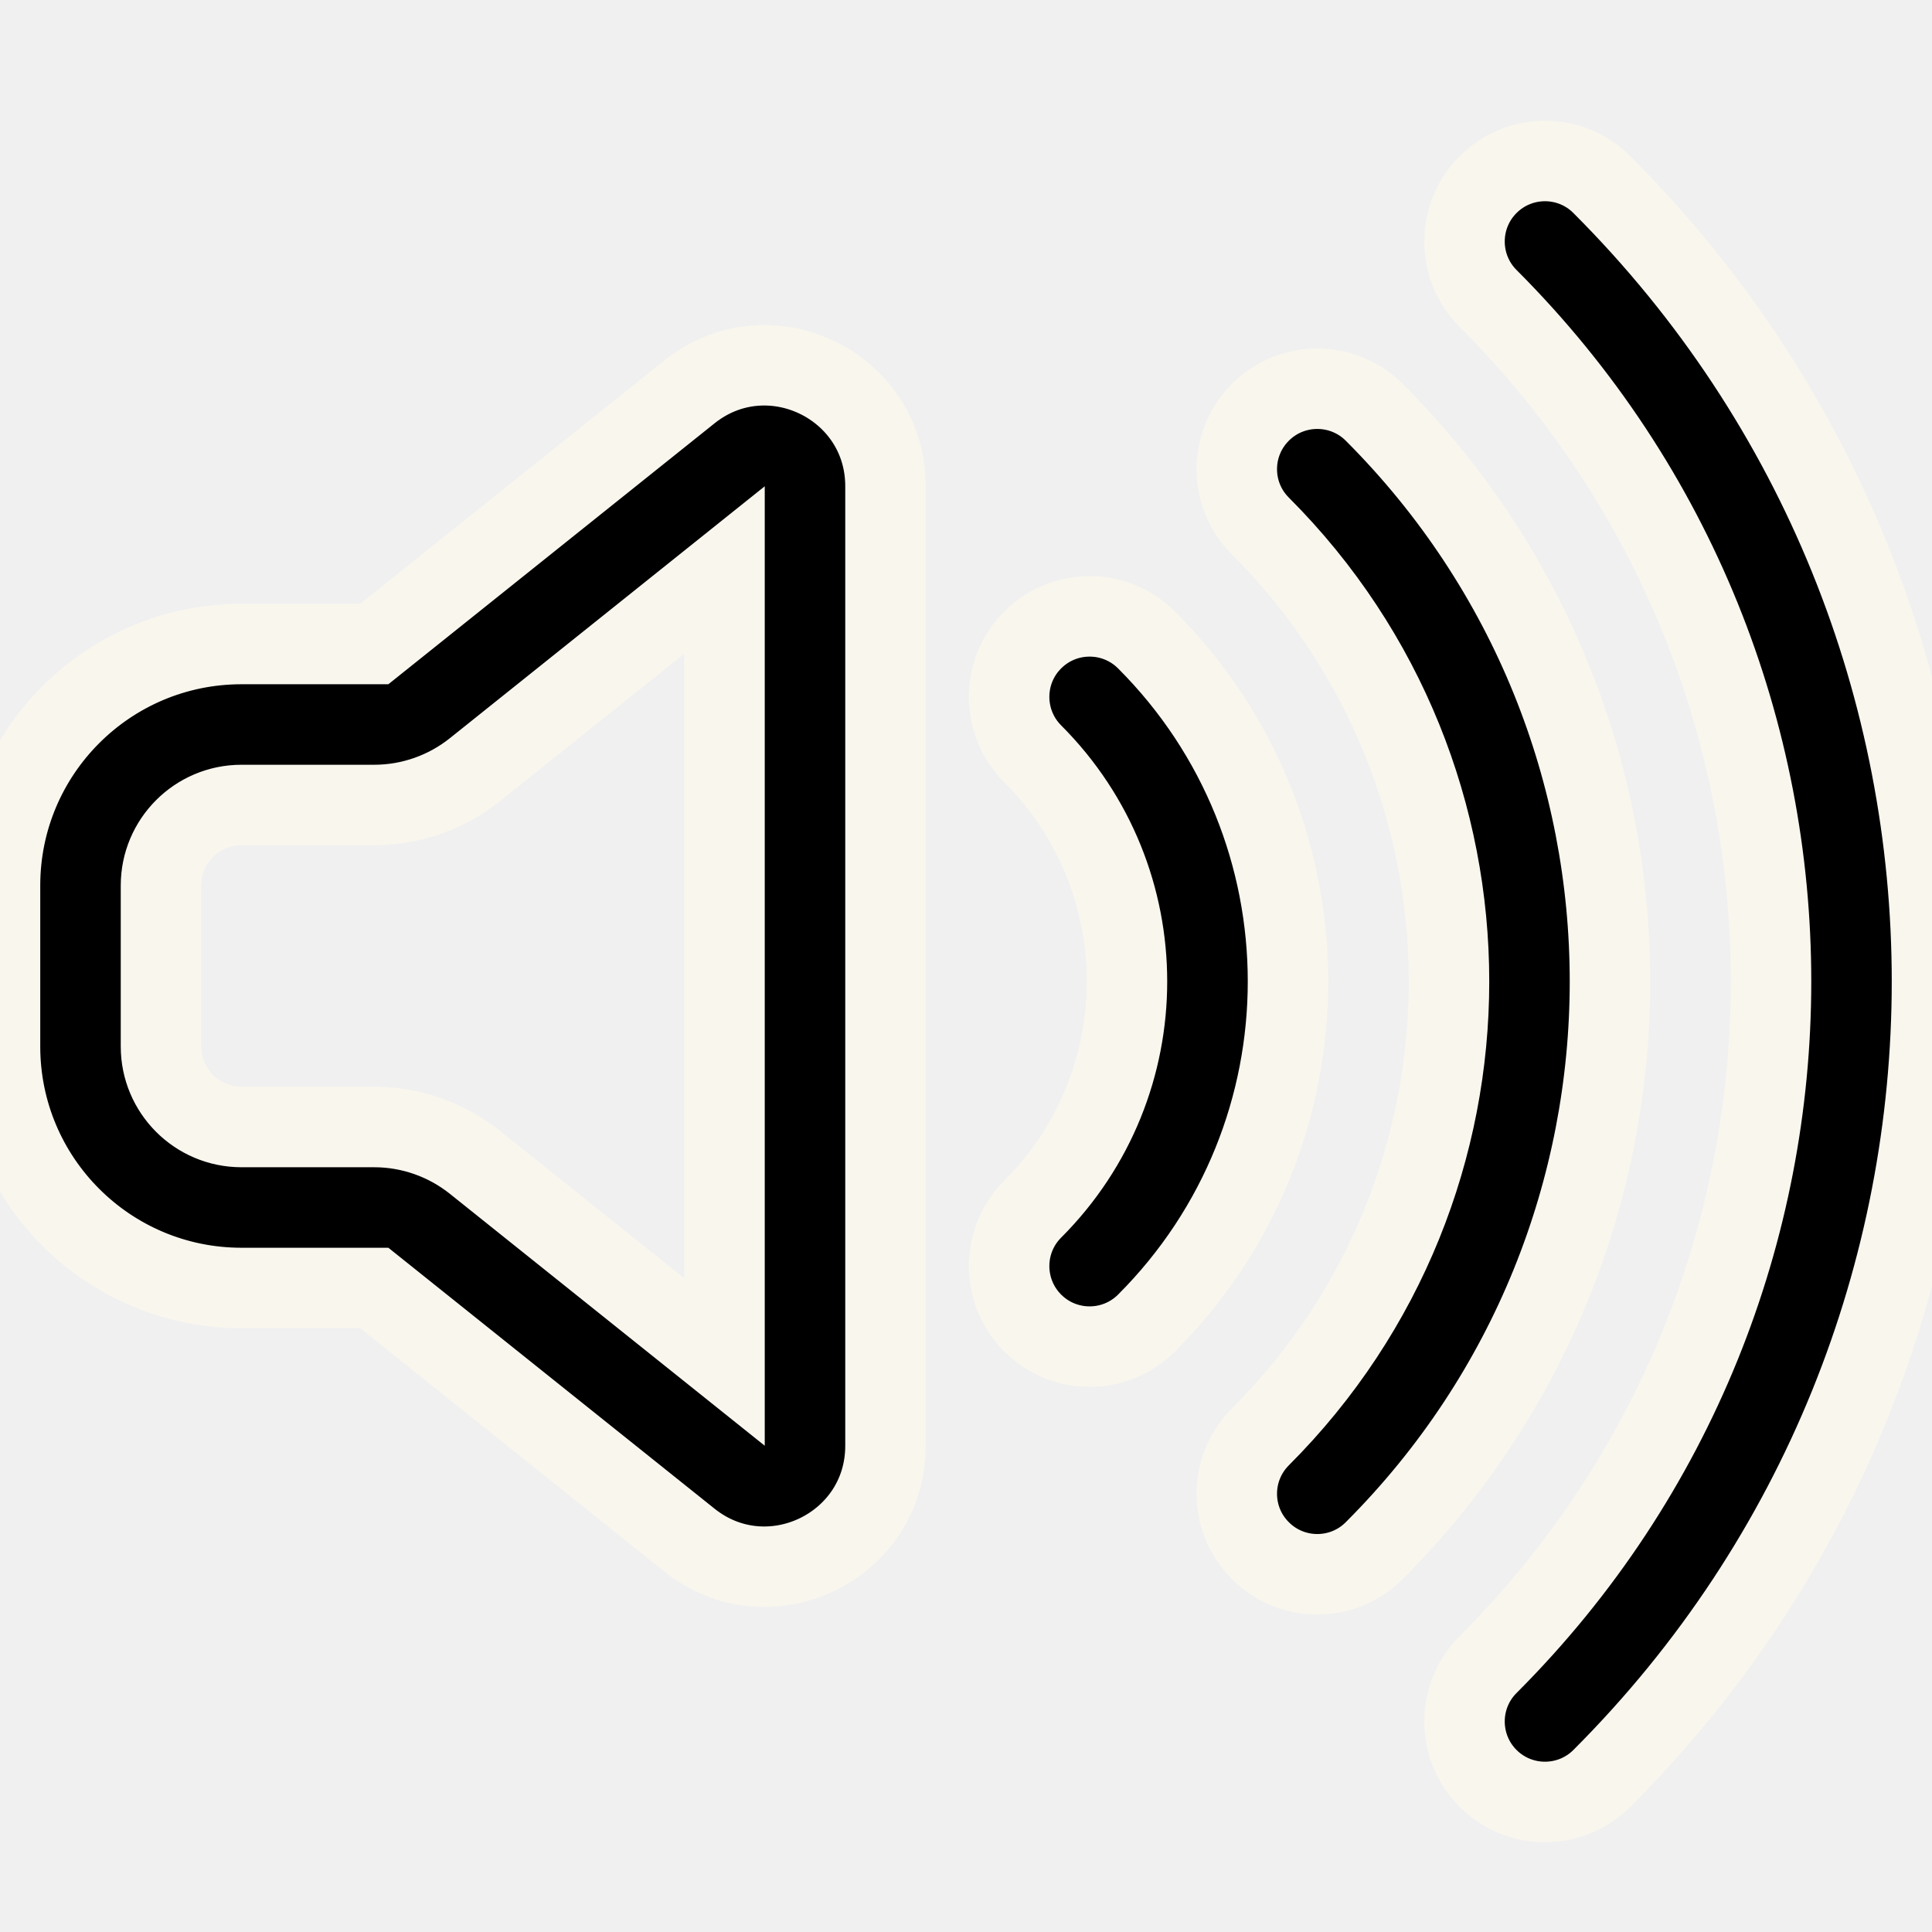
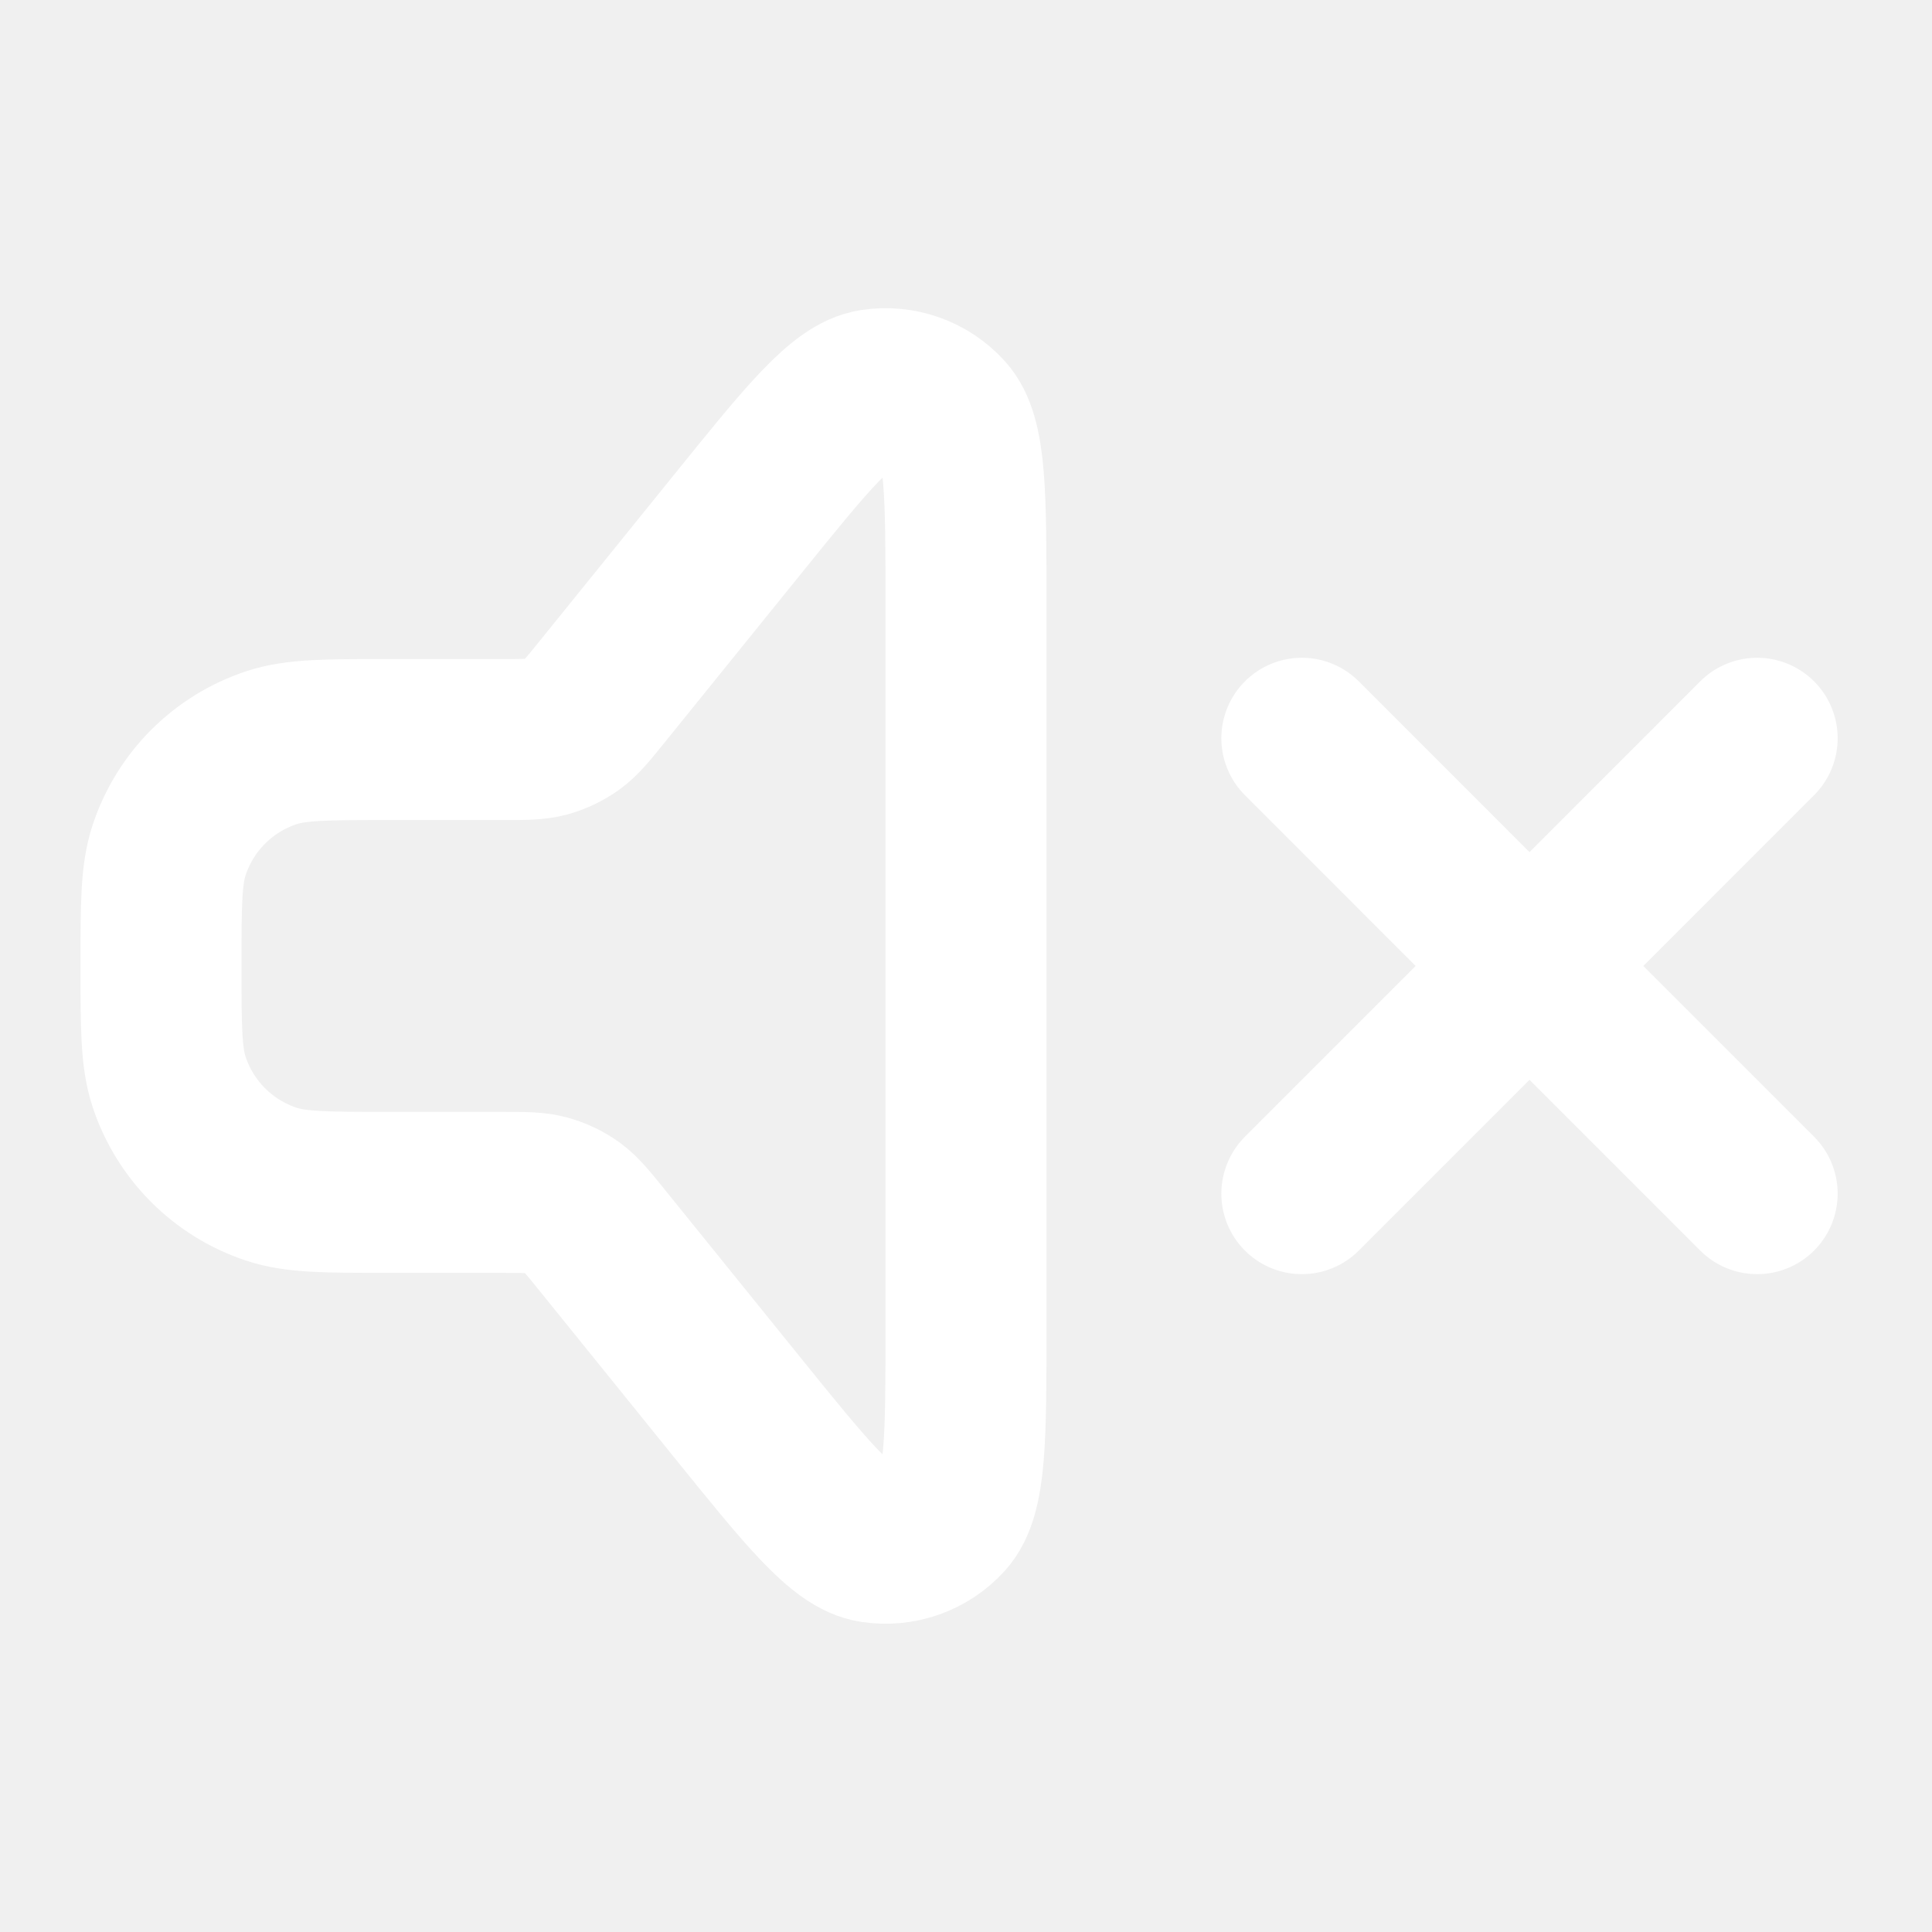
- <svg xmlns="http://www.w3.org/2000/svg" width="800px" height="800px" viewBox="0 0 24 24" fill="none" stroke="#F9F6EE">
-   <path fill-rule="evenodd" clip-rule="evenodd" d="M18.485 2.293C18.876 1.902 19.509 1.902 19.899 2.293C25.367 7.76 25.367 16.625 19.899 22.092C19.509 22.482 18.876 22.482 18.485 22.092C18.095 21.701 18.095 21.068 18.485 20.678C23.172 15.991 23.172 8.393 18.485 3.707C18.095 3.317 18.095 2.683 18.485 2.293ZM17.071 5.121C16.681 4.731 16.047 4.731 15.657 5.121C15.266 5.512 15.266 6.145 15.657 6.535C18.781 9.66 18.781 14.725 15.657 17.849C15.266 18.24 15.266 18.873 15.657 19.263C16.047 19.654 16.681 19.654 17.071 19.263C20.976 15.358 20.976 9.027 17.071 5.121ZM14.243 7.95C13.852 7.559 13.219 7.559 12.828 7.95C12.438 8.34 12.438 8.973 12.828 9.364C14.39 10.926 14.39 13.459 12.828 15.021C12.438 15.411 12.438 16.044 12.828 16.435C13.219 16.826 13.852 16.826 14.243 16.435C16.586 14.092 16.586 10.293 14.243 7.95ZM11 6.04C11 4.783 9.545 4.083 8.563 4.869L4.649 8H3C1.343 8 0 9.343 0 11V13C0 14.657 1.343 16 3 16H4.649L8.563 19.131C9.545 19.917 11 19.217 11 17.96V6.04ZM5.899 9.562L9 7.081V16.919L5.899 14.438C5.544 14.155 5.103 14 4.649 14H3C2.448 14 2 13.552 2 13V11C2 10.448 2.448 10 3 10H4.649C5.103 10 5.544 9.845 5.899 9.562Z" fill="#000000" />
+ <svg xmlns="http://www.w3.org/2000/svg" width="800px" height="800px" viewBox="0 0 24 24" fill="none">
+   <g id="Media / Volume_Off">
+     <path id="Vector" d="M16.172 9.171L21.828 14.828M16.172 14.828L21.828 9.171M7.48 15.406L9.156 17.48C10.029 18.56 10.466 19.101 10.848 19.159C11.179 19.21 11.514 19.092 11.739 18.844C12 18.558 12 17.863 12 16.474V7.525C12 6.136 12 5.441 11.739 5.155C11.514 4.907 11.179 4.789 10.848 4.84C10.466 4.899 10.029 5.439 9.156 6.52L7.48 8.593C7.304 8.811 7.216 8.92 7.107 8.999C7.01 9.068 6.901 9.12 6.787 9.152C6.657 9.187 6.517 9.187 6.236 9.187H4.812C4.056 9.187 3.678 9.187 3.373 9.288C2.771 9.487 2.3 9.958 2.101 10.56C2 10.865 2 11.243 2 12C2 12.756 2 13.134 2.101 13.44C2.3 14.041 2.771 14.512 3.373 14.711C3.678 14.812 4.056 14.812 4.812 14.812H6.236C6.517 14.812 6.657 14.812 6.787 14.848C6.901 14.879 7.01 14.931 7.107 15C7.216 15.079 7.304 15.188 7.48 15.406Z" stroke="#ffffff" stroke-width="2" stroke-linecap="round" stroke-linejoin="round" />
+   </g>
</svg>
